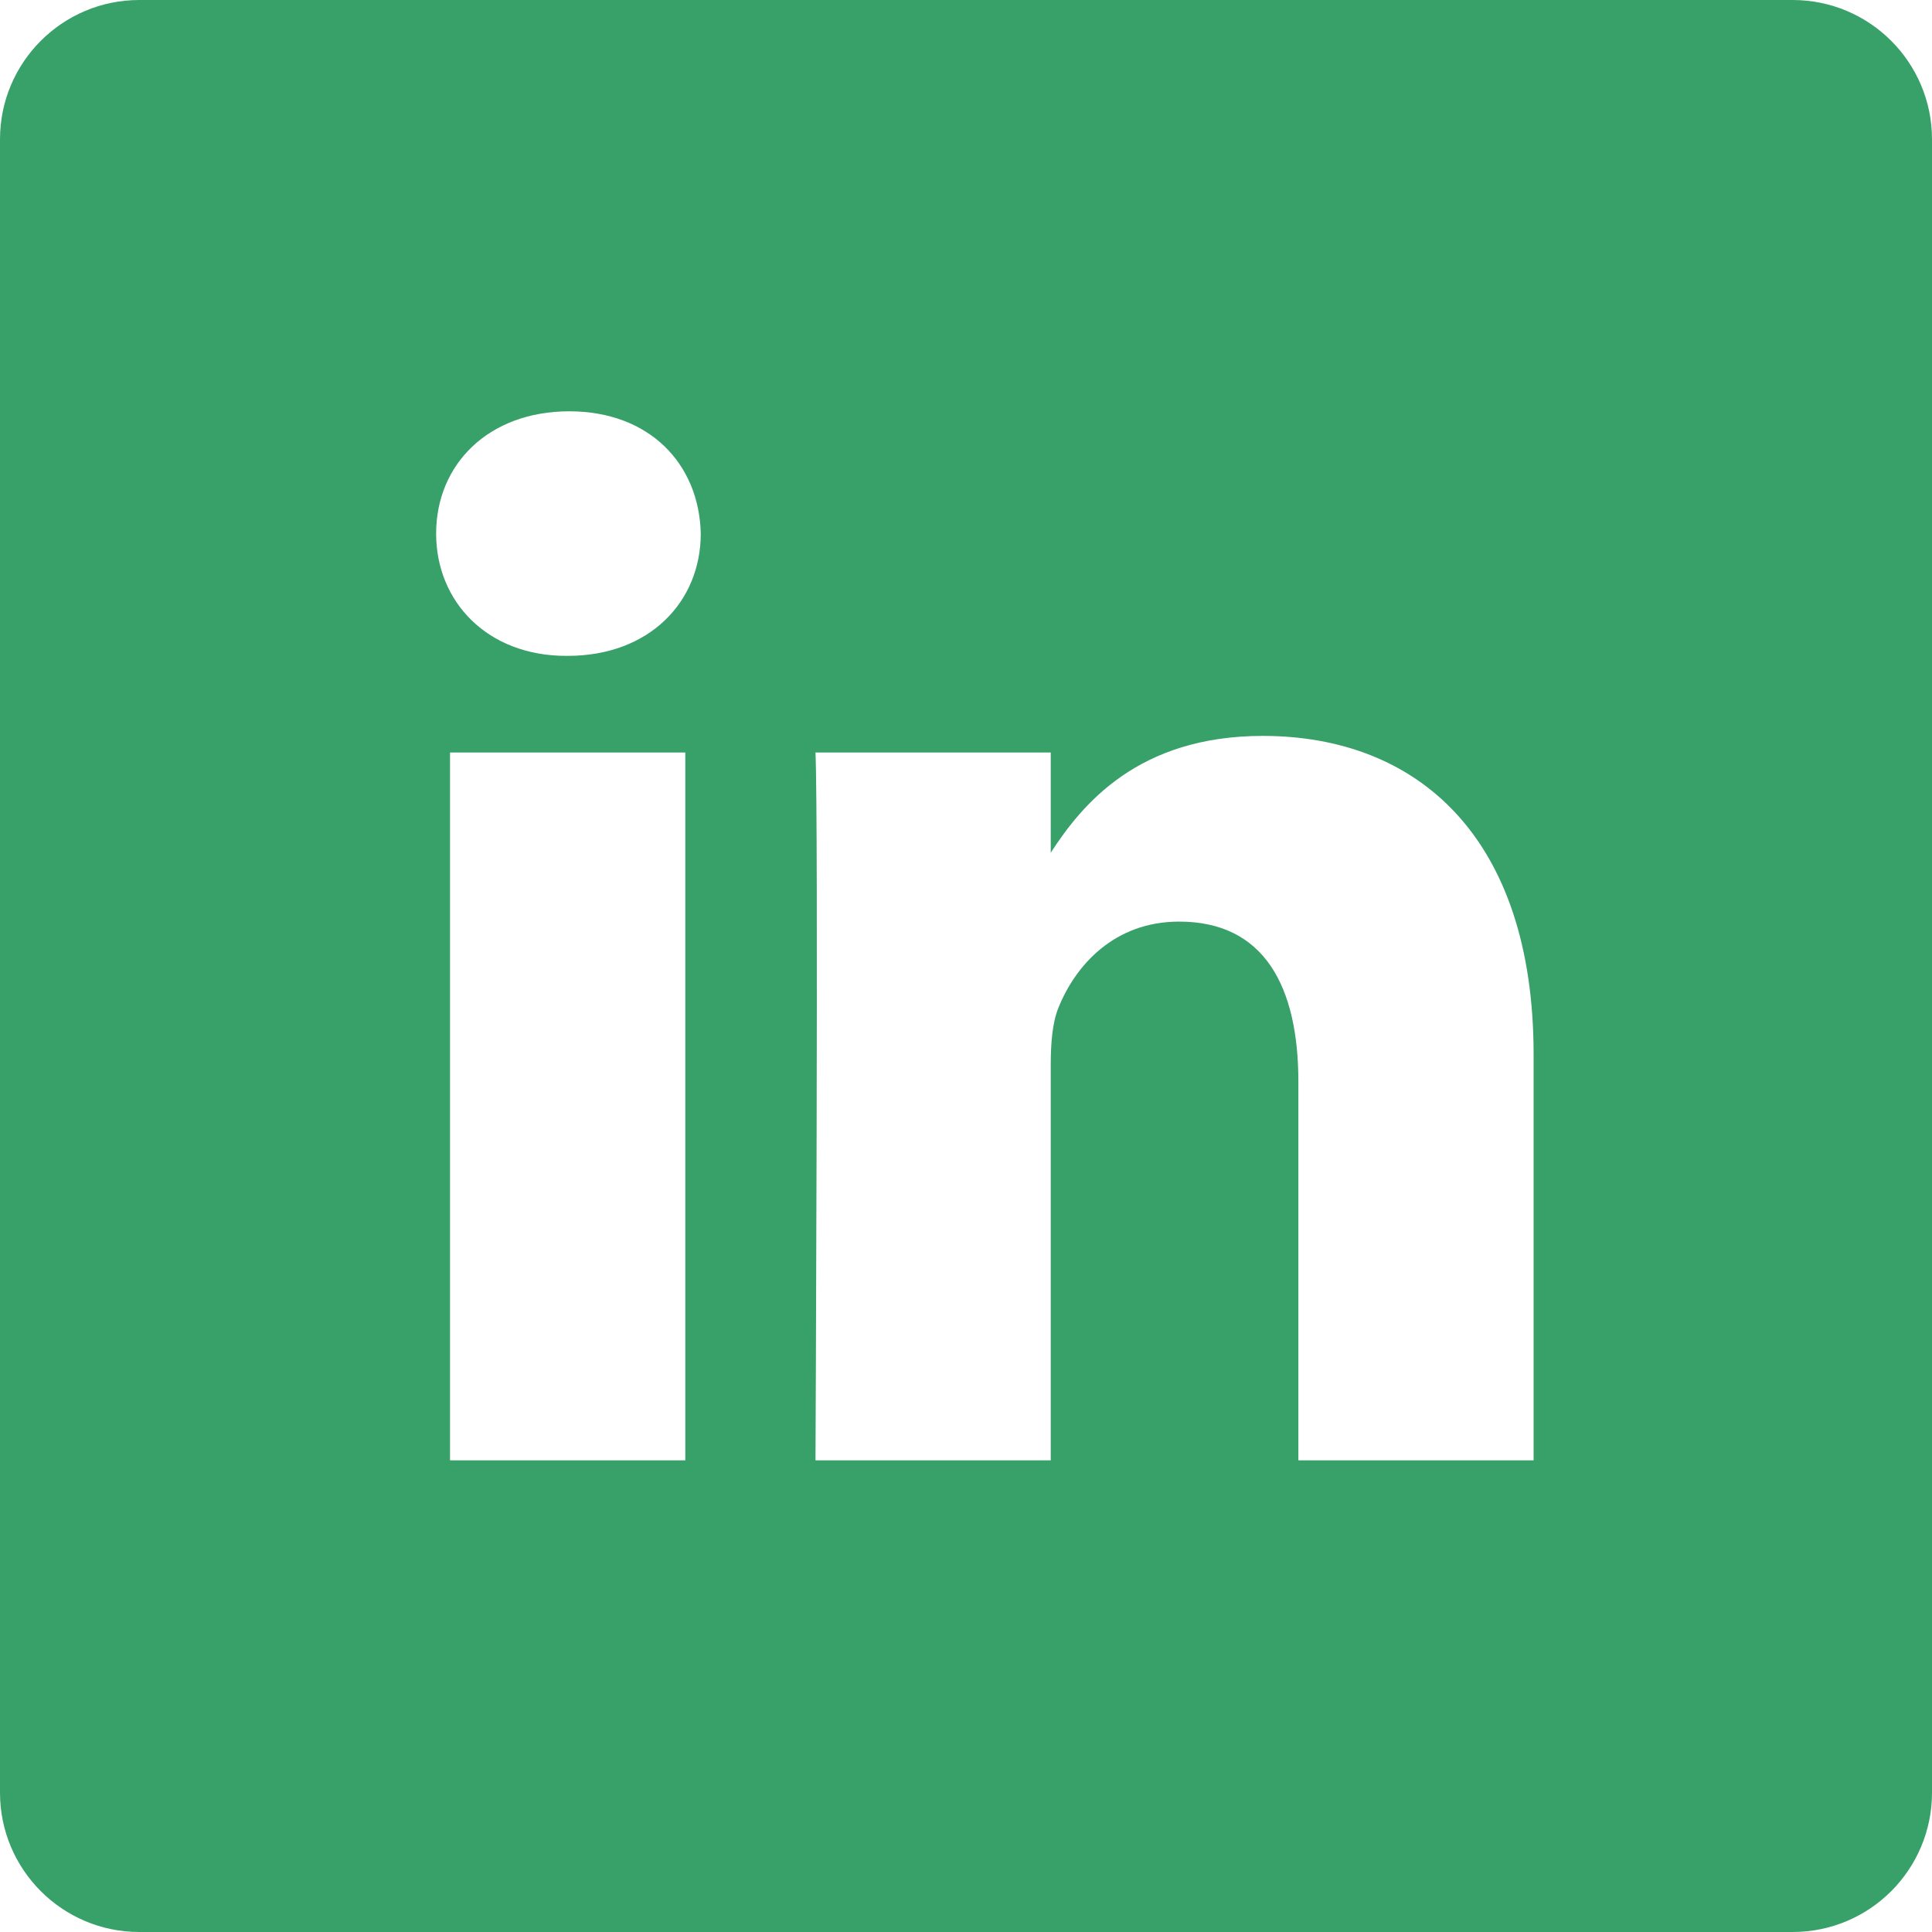
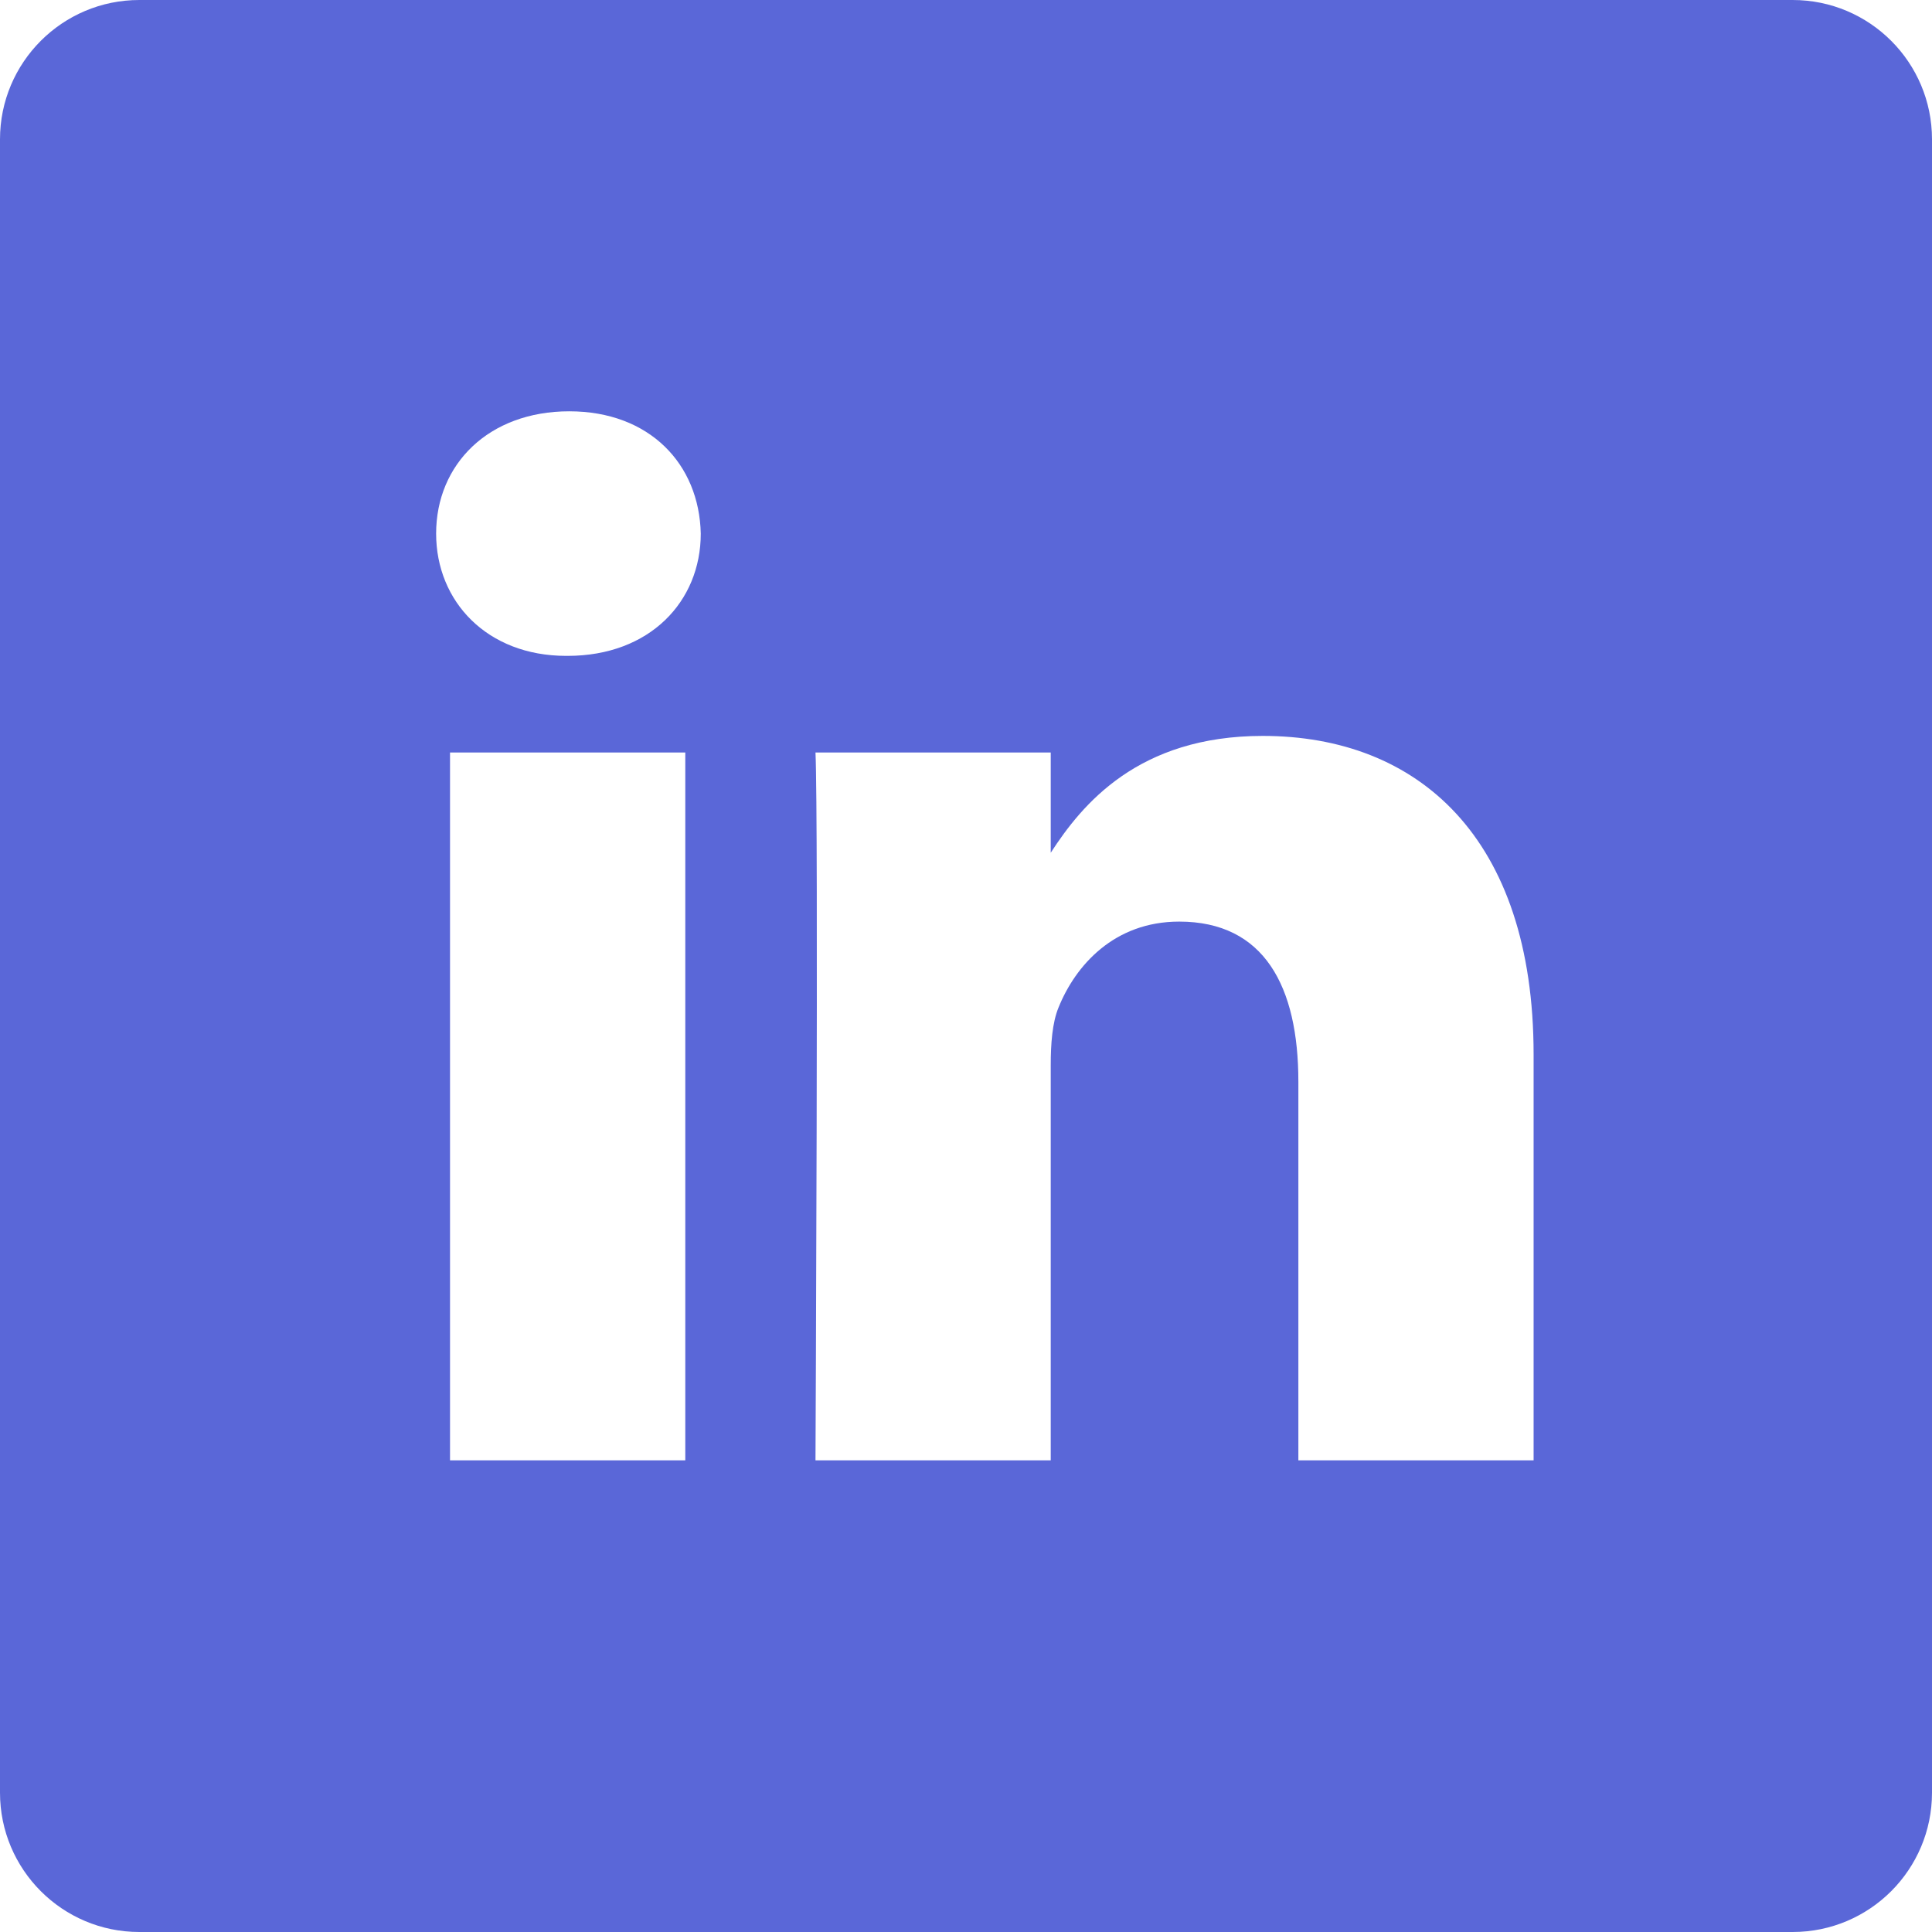
- <svg xmlns="http://www.w3.org/2000/svg" height="512pt" viewBox="0 0 512 512" width="512pt" fill="#38a169">
+ <svg xmlns="http://www.w3.org/2000/svg" height="512pt" viewBox="0 0 512 512" width="512pt" fill="#5A67D8">
  <path d="m475.074 0h-438.148c-20.395 0-36.926 16.531-36.926 36.926v438.148c0 20.395 16.531 36.926 36.926 36.926h438.148c20.395 0 36.926-16.531 36.926-36.926v-438.148c0-20.395-16.531-36.926-36.926-36.926zm-293.465 387h-62.348v-187.574h62.348zm-31.172-213.188h-.406c-20.922 0-34.453-14.402-34.453-32.402 0-18.406 13.945-32.41 35.273-32.41 21.328 0 34.453 14.004 34.859 32.41 0 18-13.531 32.402-35.273 32.402zm255.984 213.188h-62.34v-100.348c0-25.219-9.027-42.418-31.586-42.418-17.223 0-27.48 11.602-31.988 22.801-1.648 4.008-2.051 9.609-2.051 15.215v104.75h-62.344s.816-169.977 0-187.574h62.344v26.559c8.285-12.781 23.109-30.961 56.188-30.961 41.02 0 71.777 26.809 71.777 84.422zm0 0" />
</svg>
